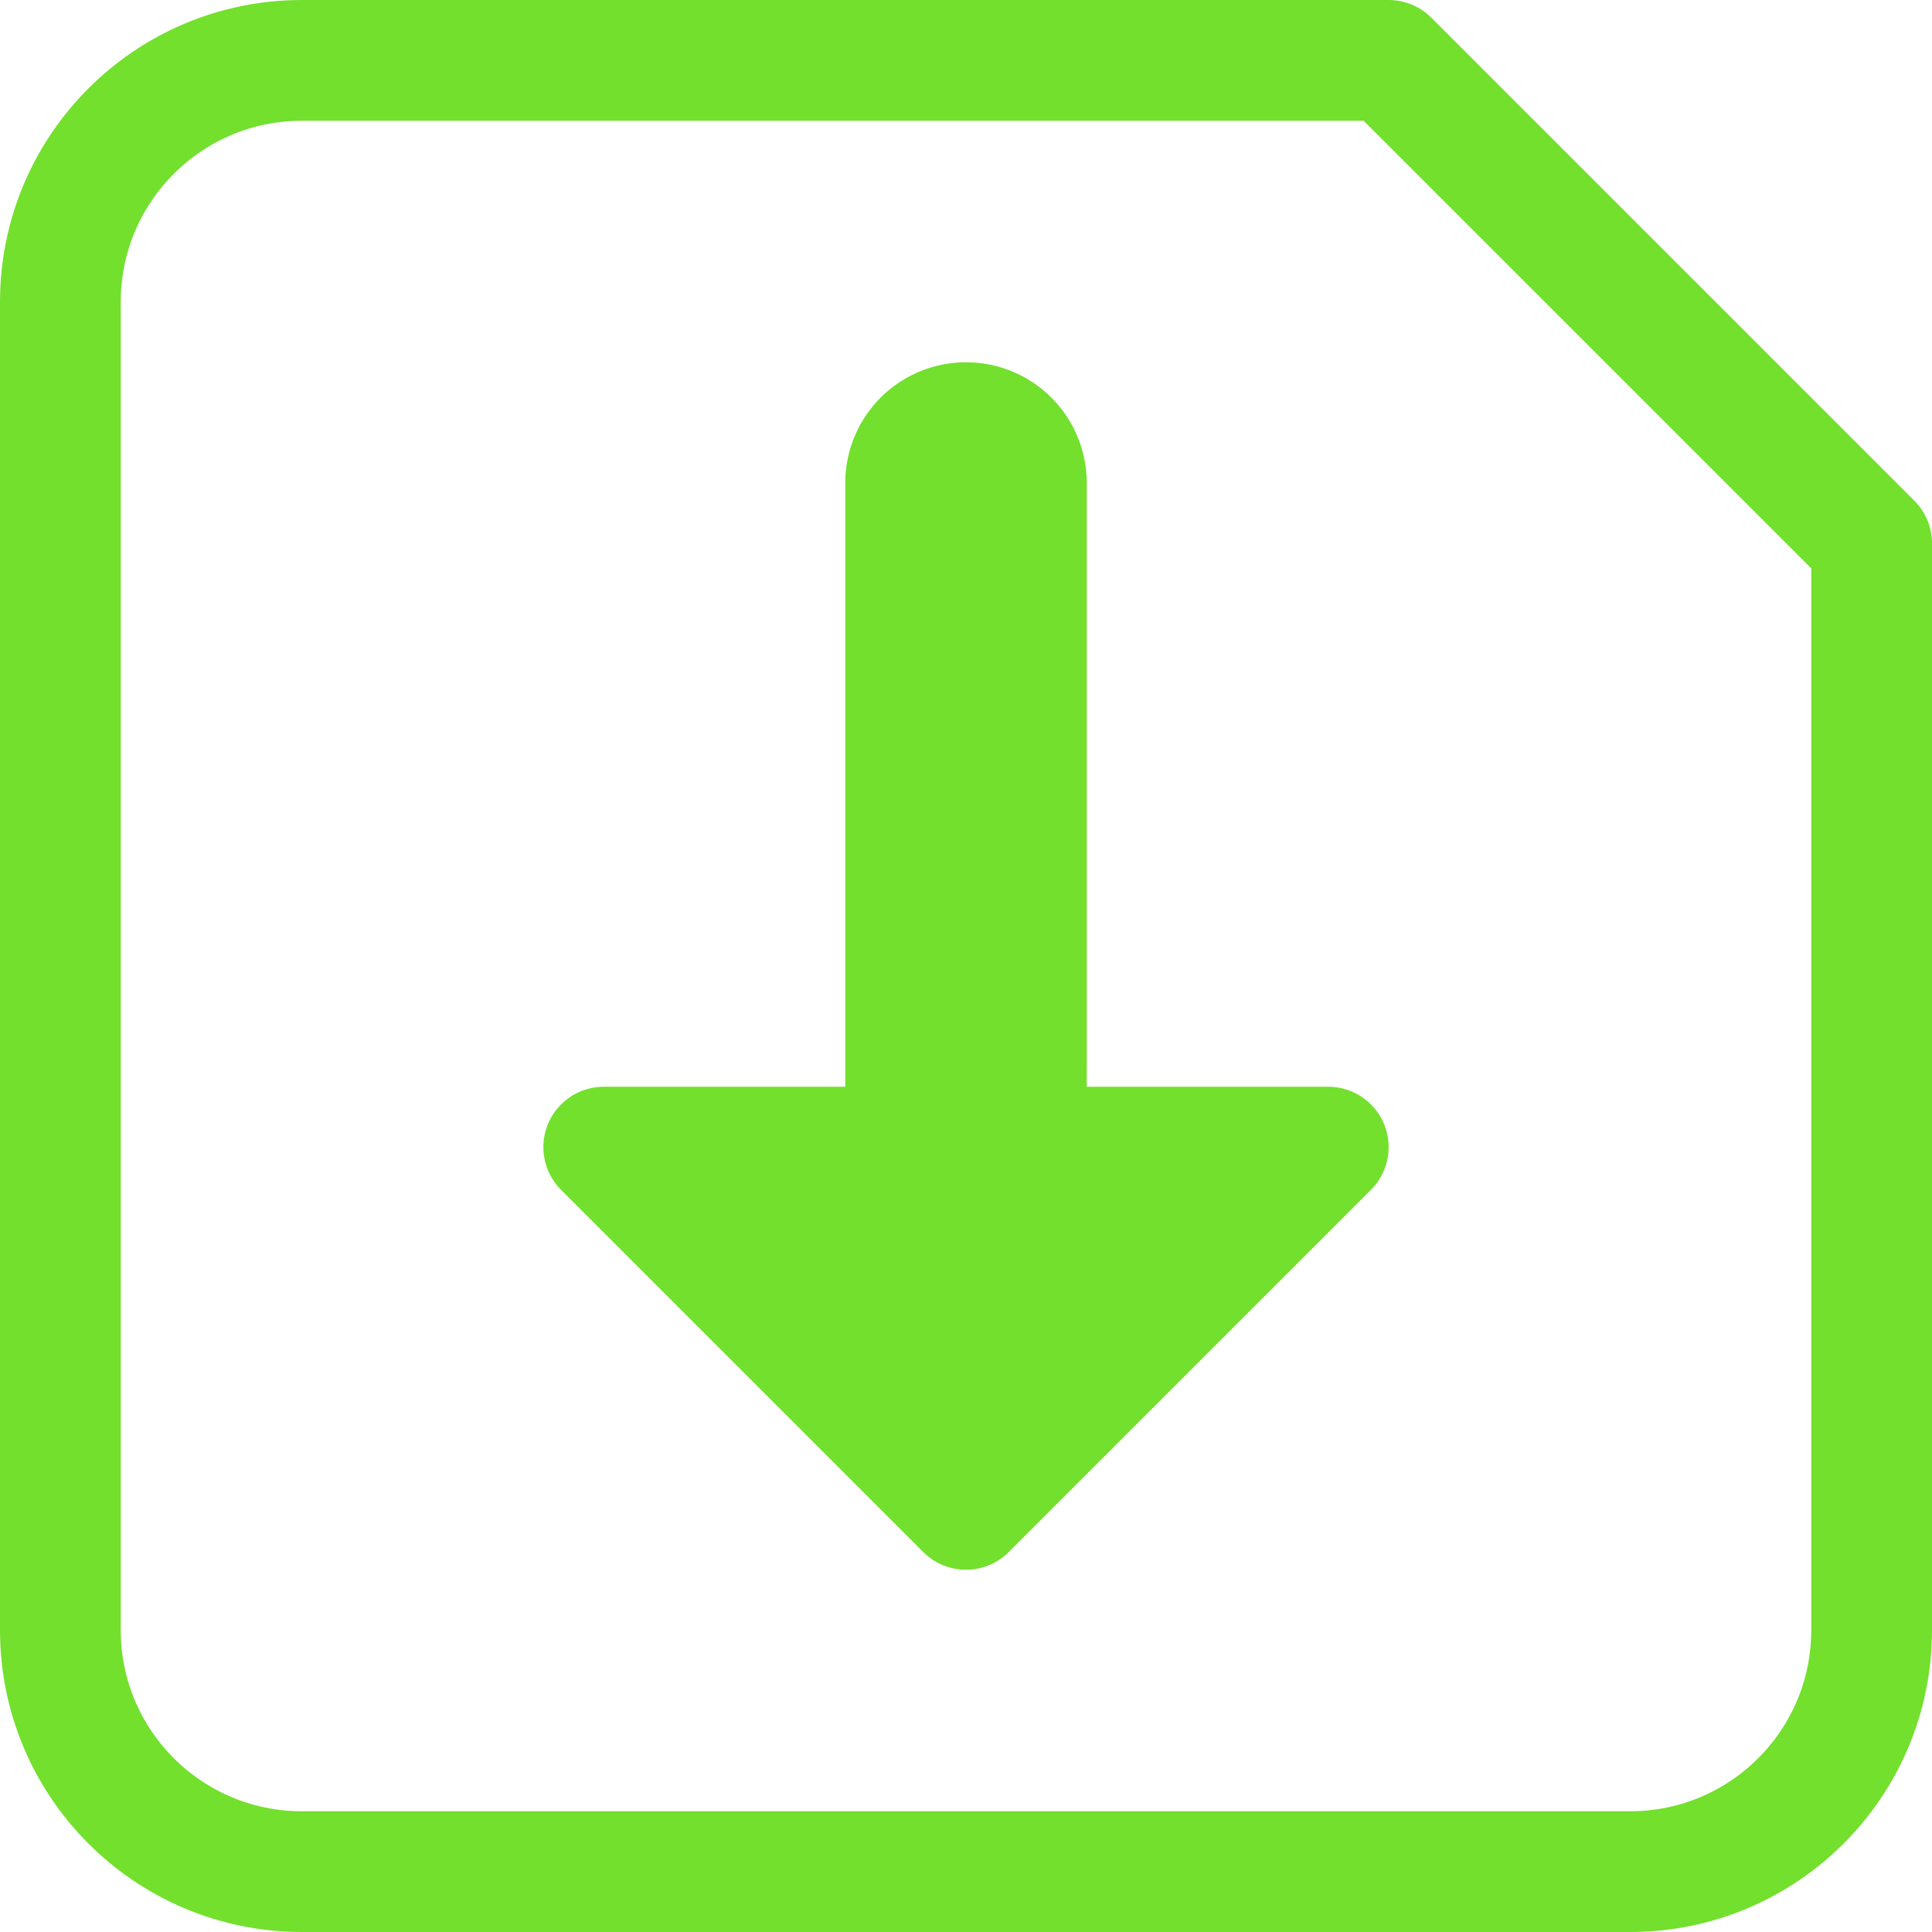
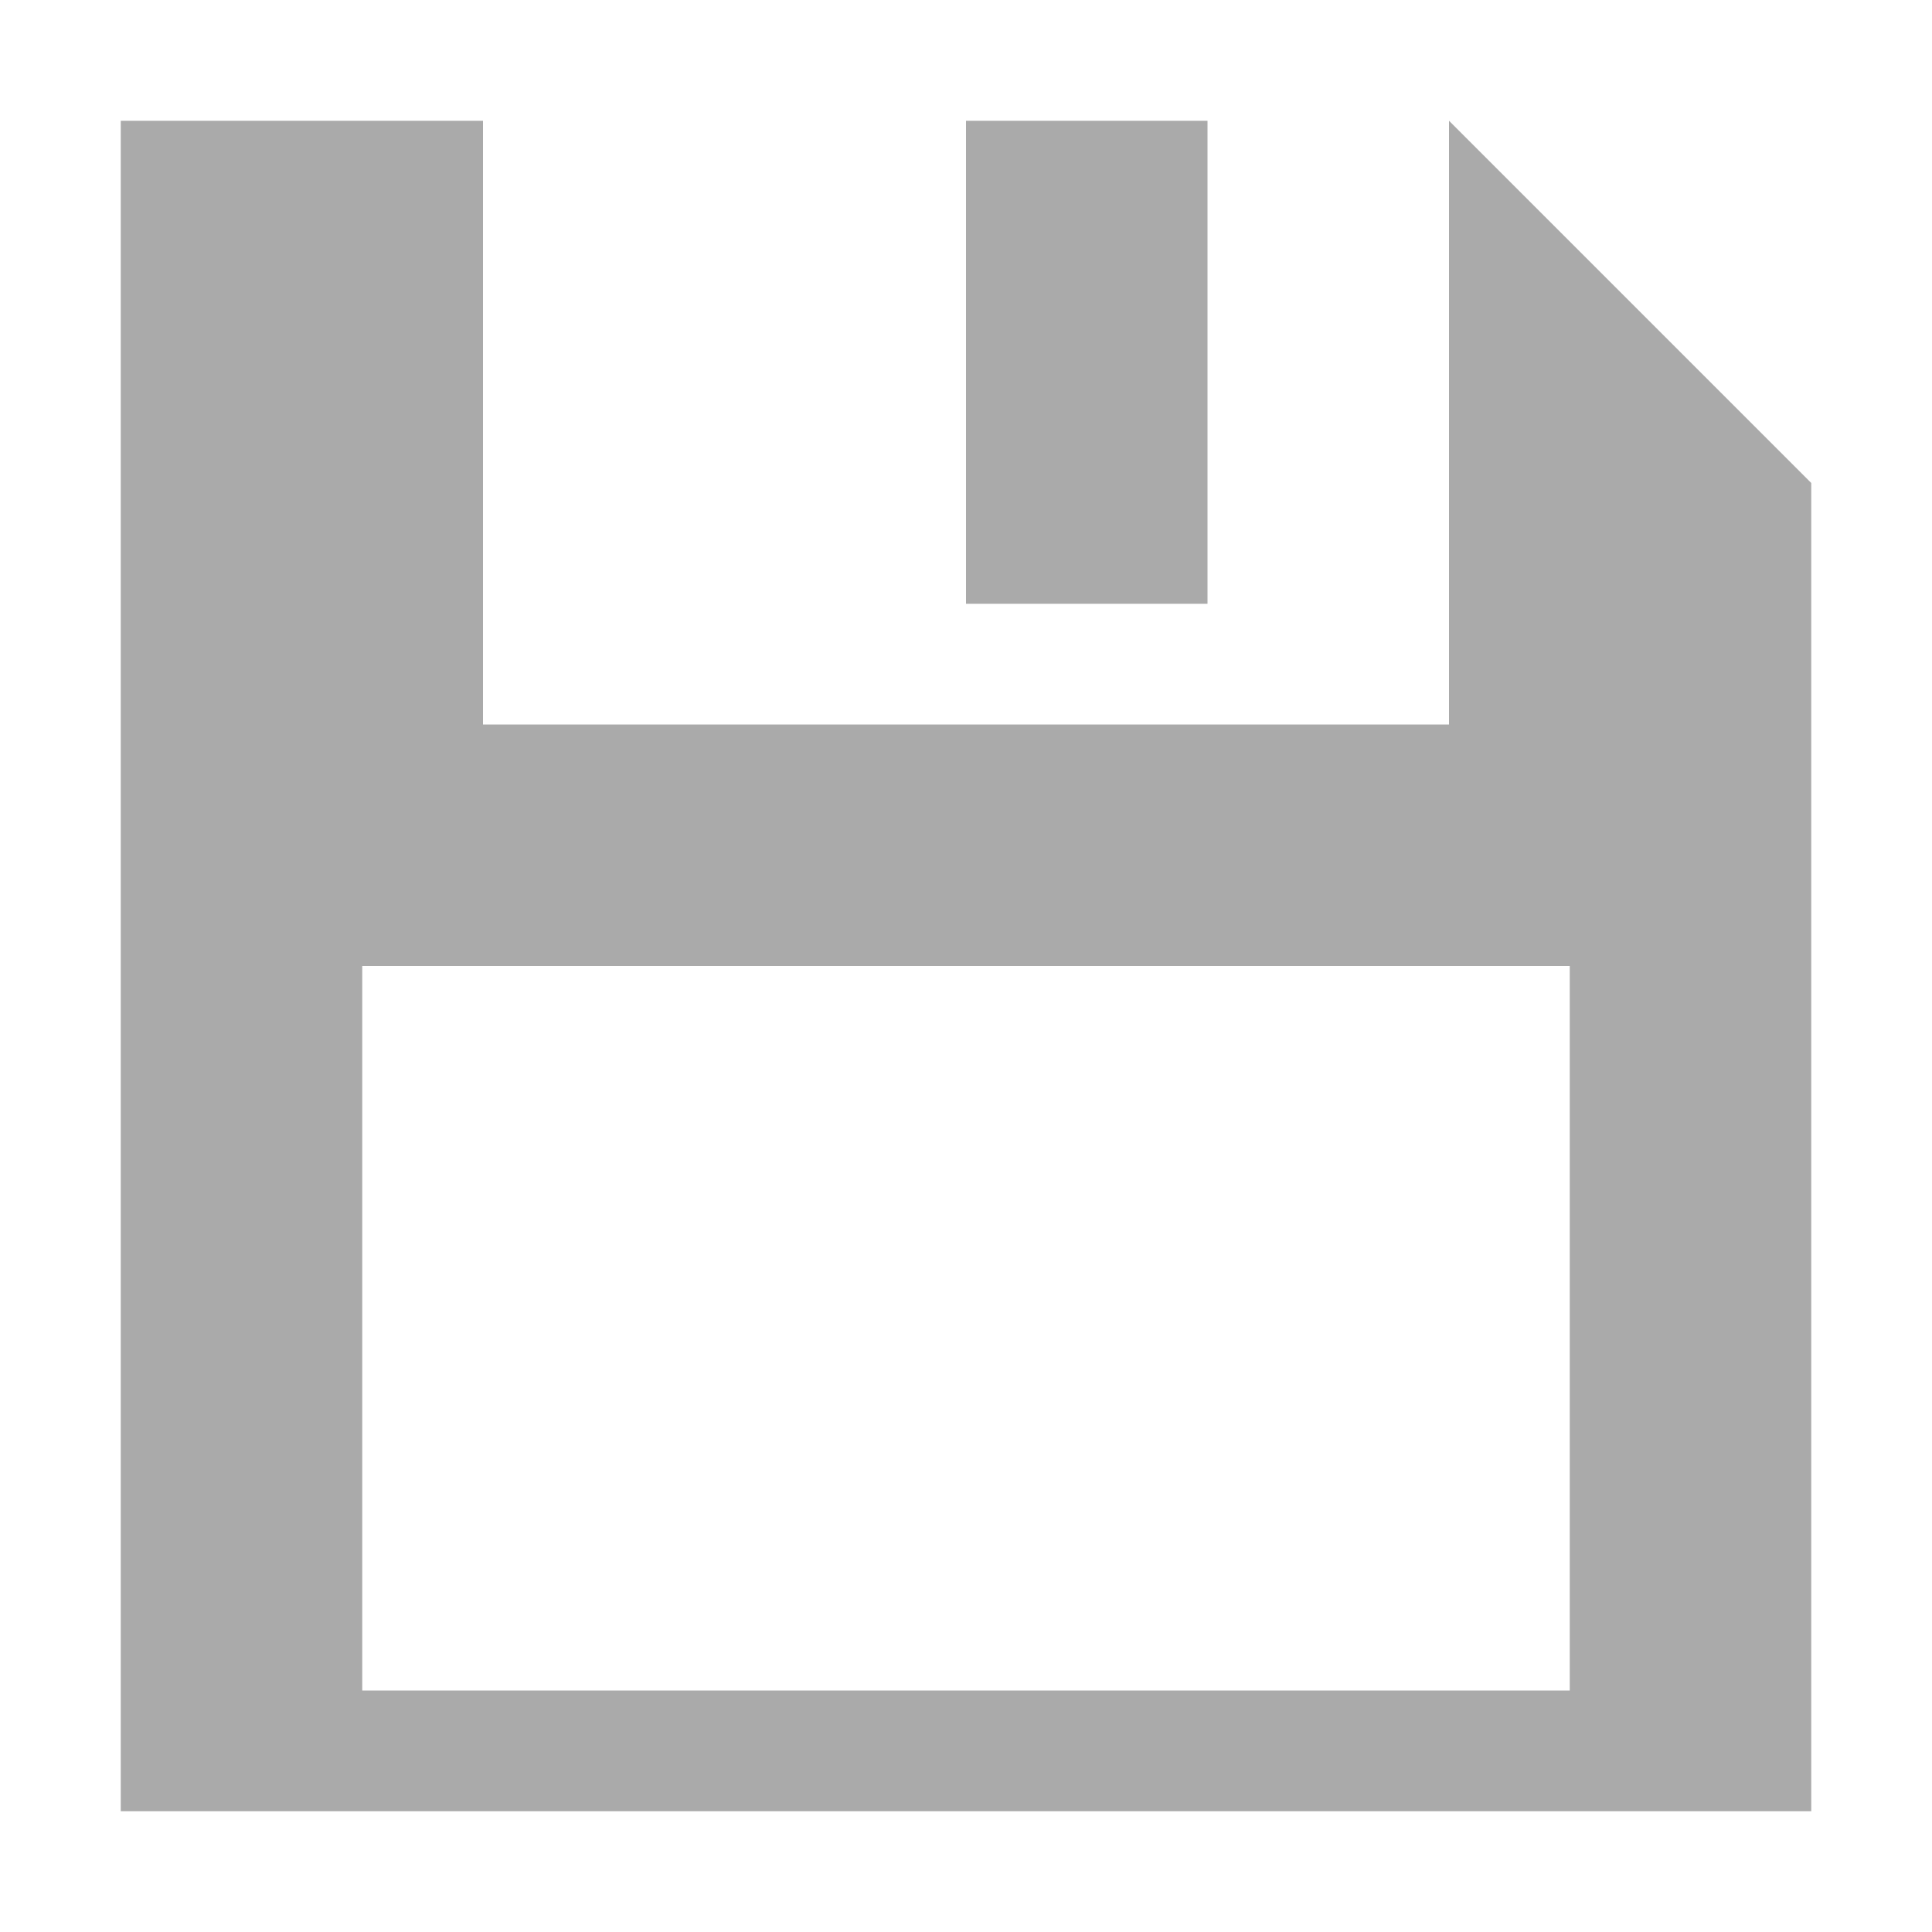
- <svg xmlns="http://www.w3.org/2000/svg" version="1.1" width="64" height="64">
-   <g stroke="#72e02d" stroke-width="8" stroke-linecap="round" stroke-linejoin="round" fill="none">
-     <path stroke-width="4" d="M 32 32 m -22 -30 a 8 8 0 0 0 -8 8 l 0 44 a 8 8 0 0 0 8 8 l 44 0 a 8 8 0 0 0 8 -8 l 0 -36 l -16 -16 z" />
-     <path d="M 32 32 m 0 8 l 0 -24" />
-     <path stroke-width="4" fill="#72e02d" d="M 32 32 m -12 6 l 12 12 l 12 -12 z" />
+ <svg xmlns="http://www.w3.org/2000/svg" version="1.1" width="32" height="32">
+   <g fill-rule="evenodd" fill="#aaa">
+     <path d="M 2 2 l 0 28 l 28 0 l 0 -22 l -6 -6 l 0 10 l -16 0 l 0 -10 l -6 0 m 14 0 l 0 8 l 4 0 l 0 -8 l -4 0 m -10 14 l 0 12 l 20 0 l 0 -12 l -20 0" />
  </g>
</svg>
